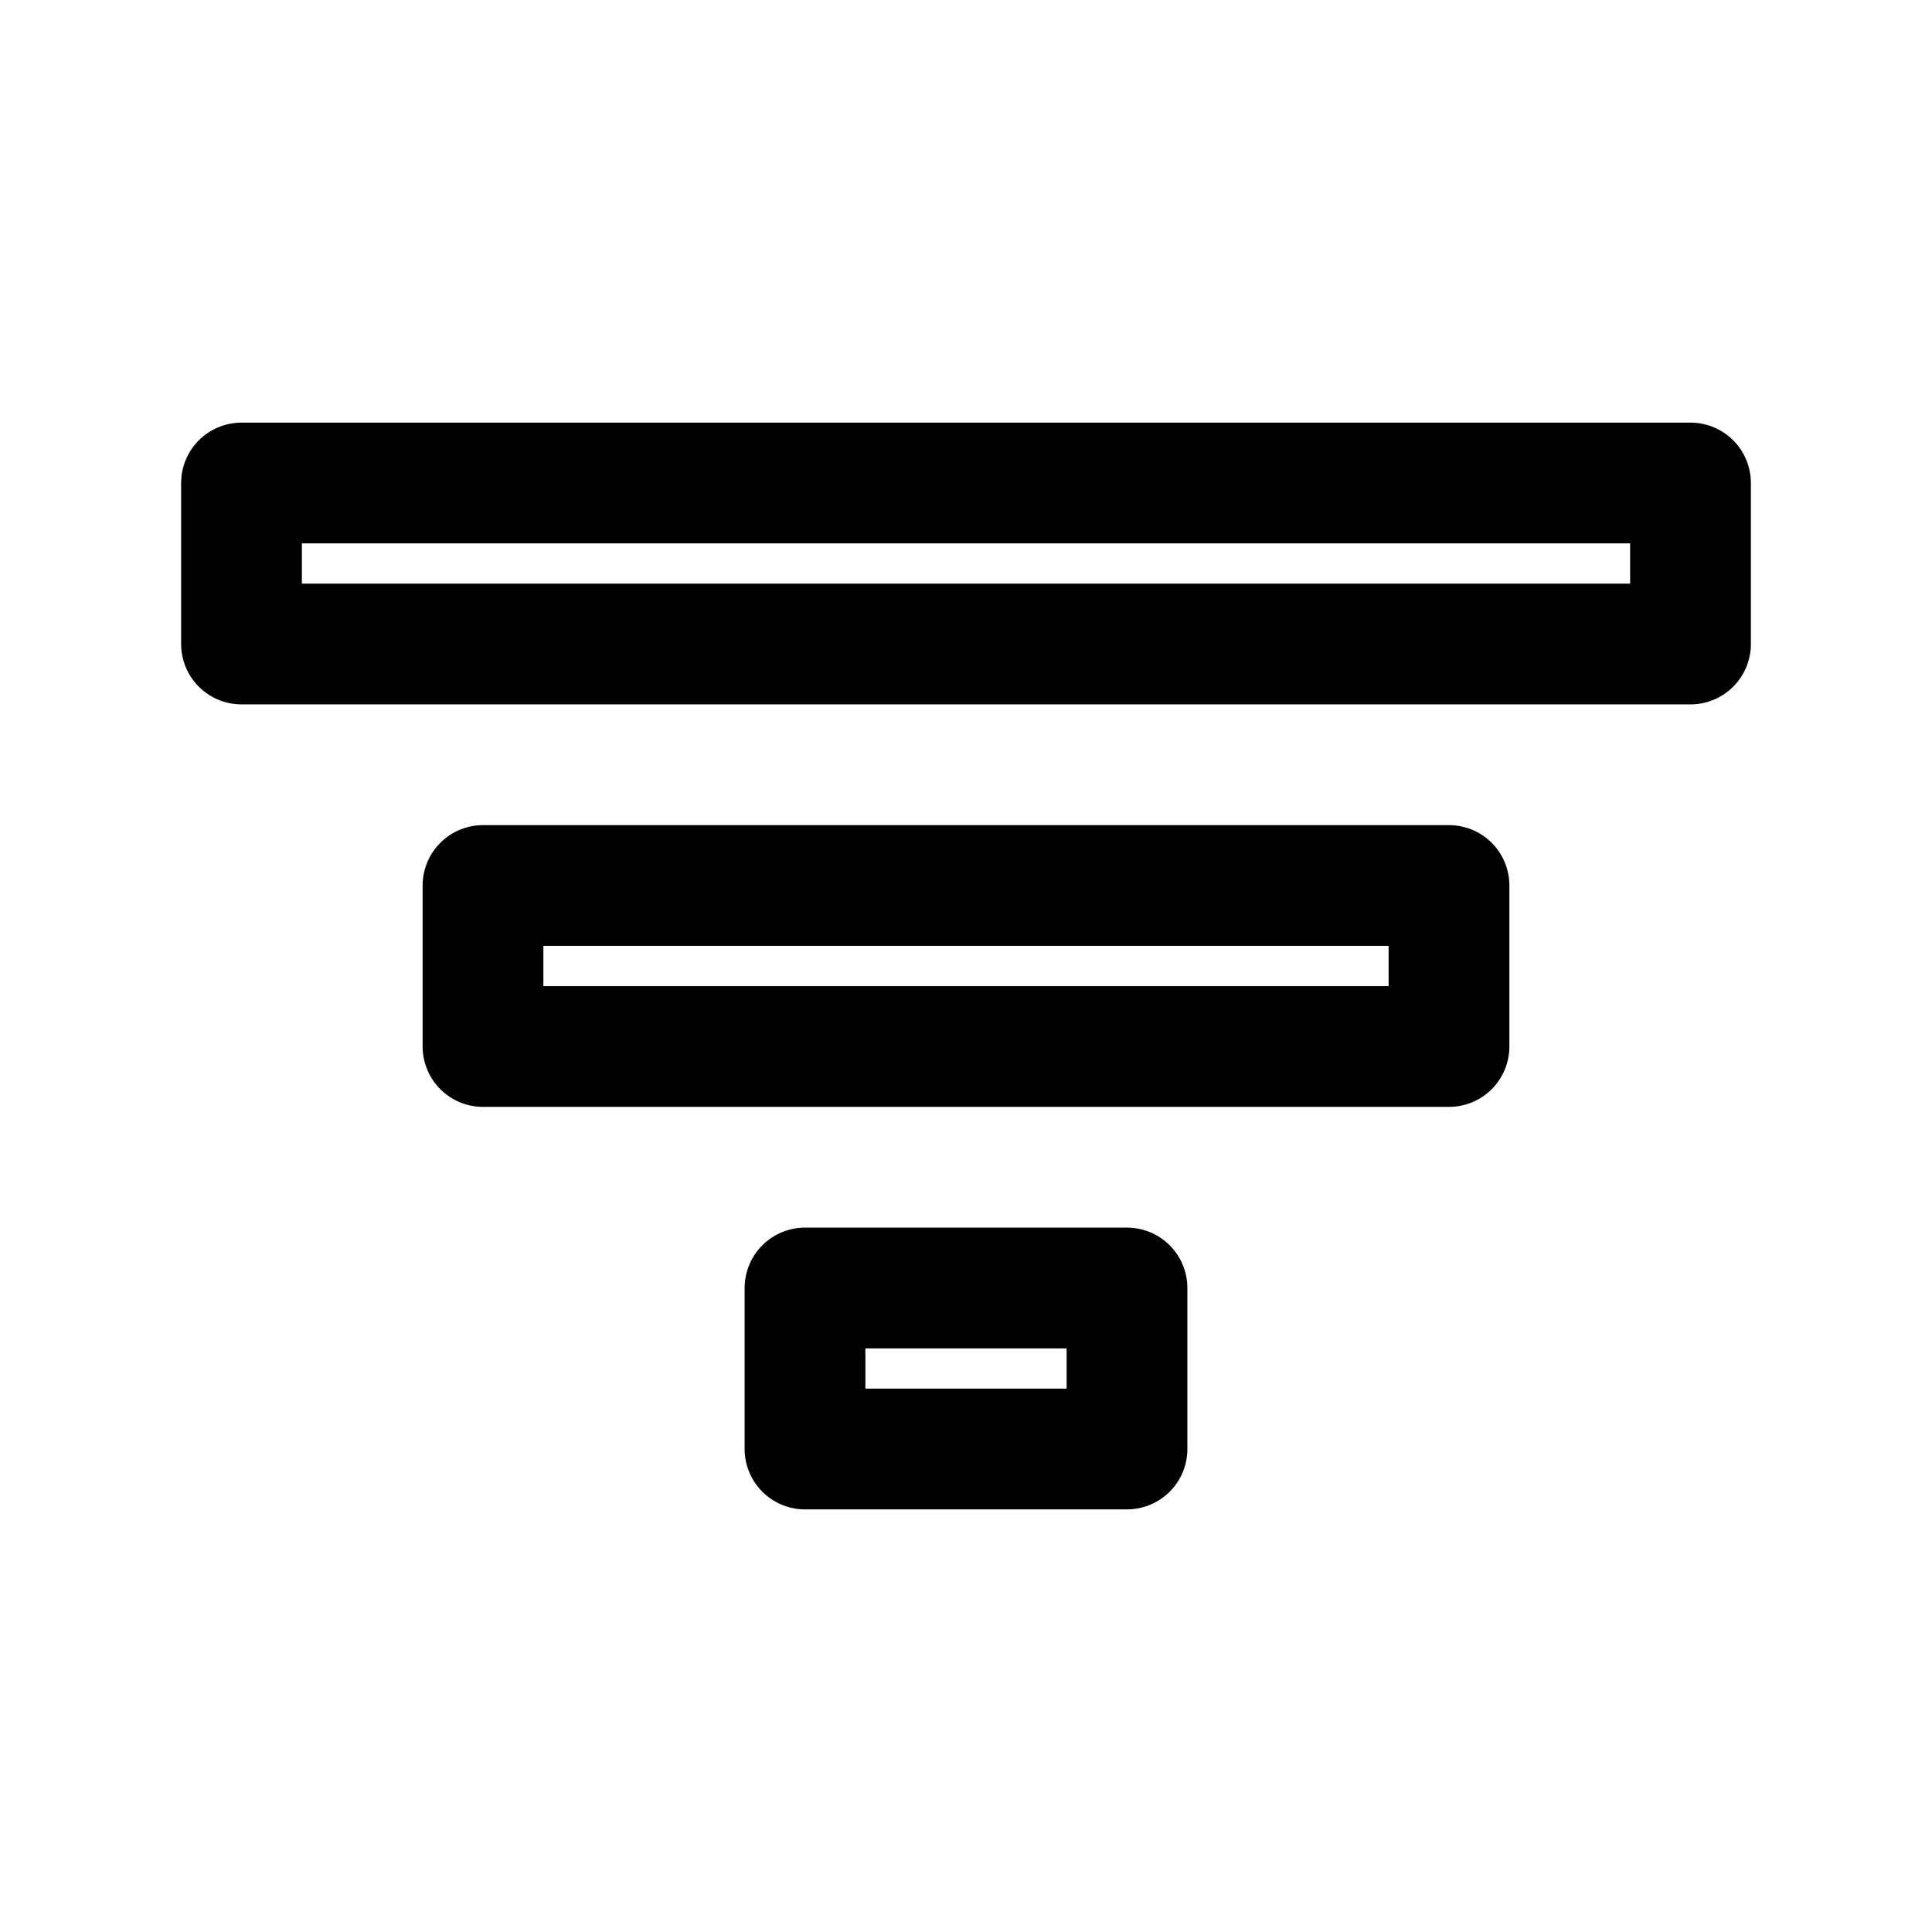
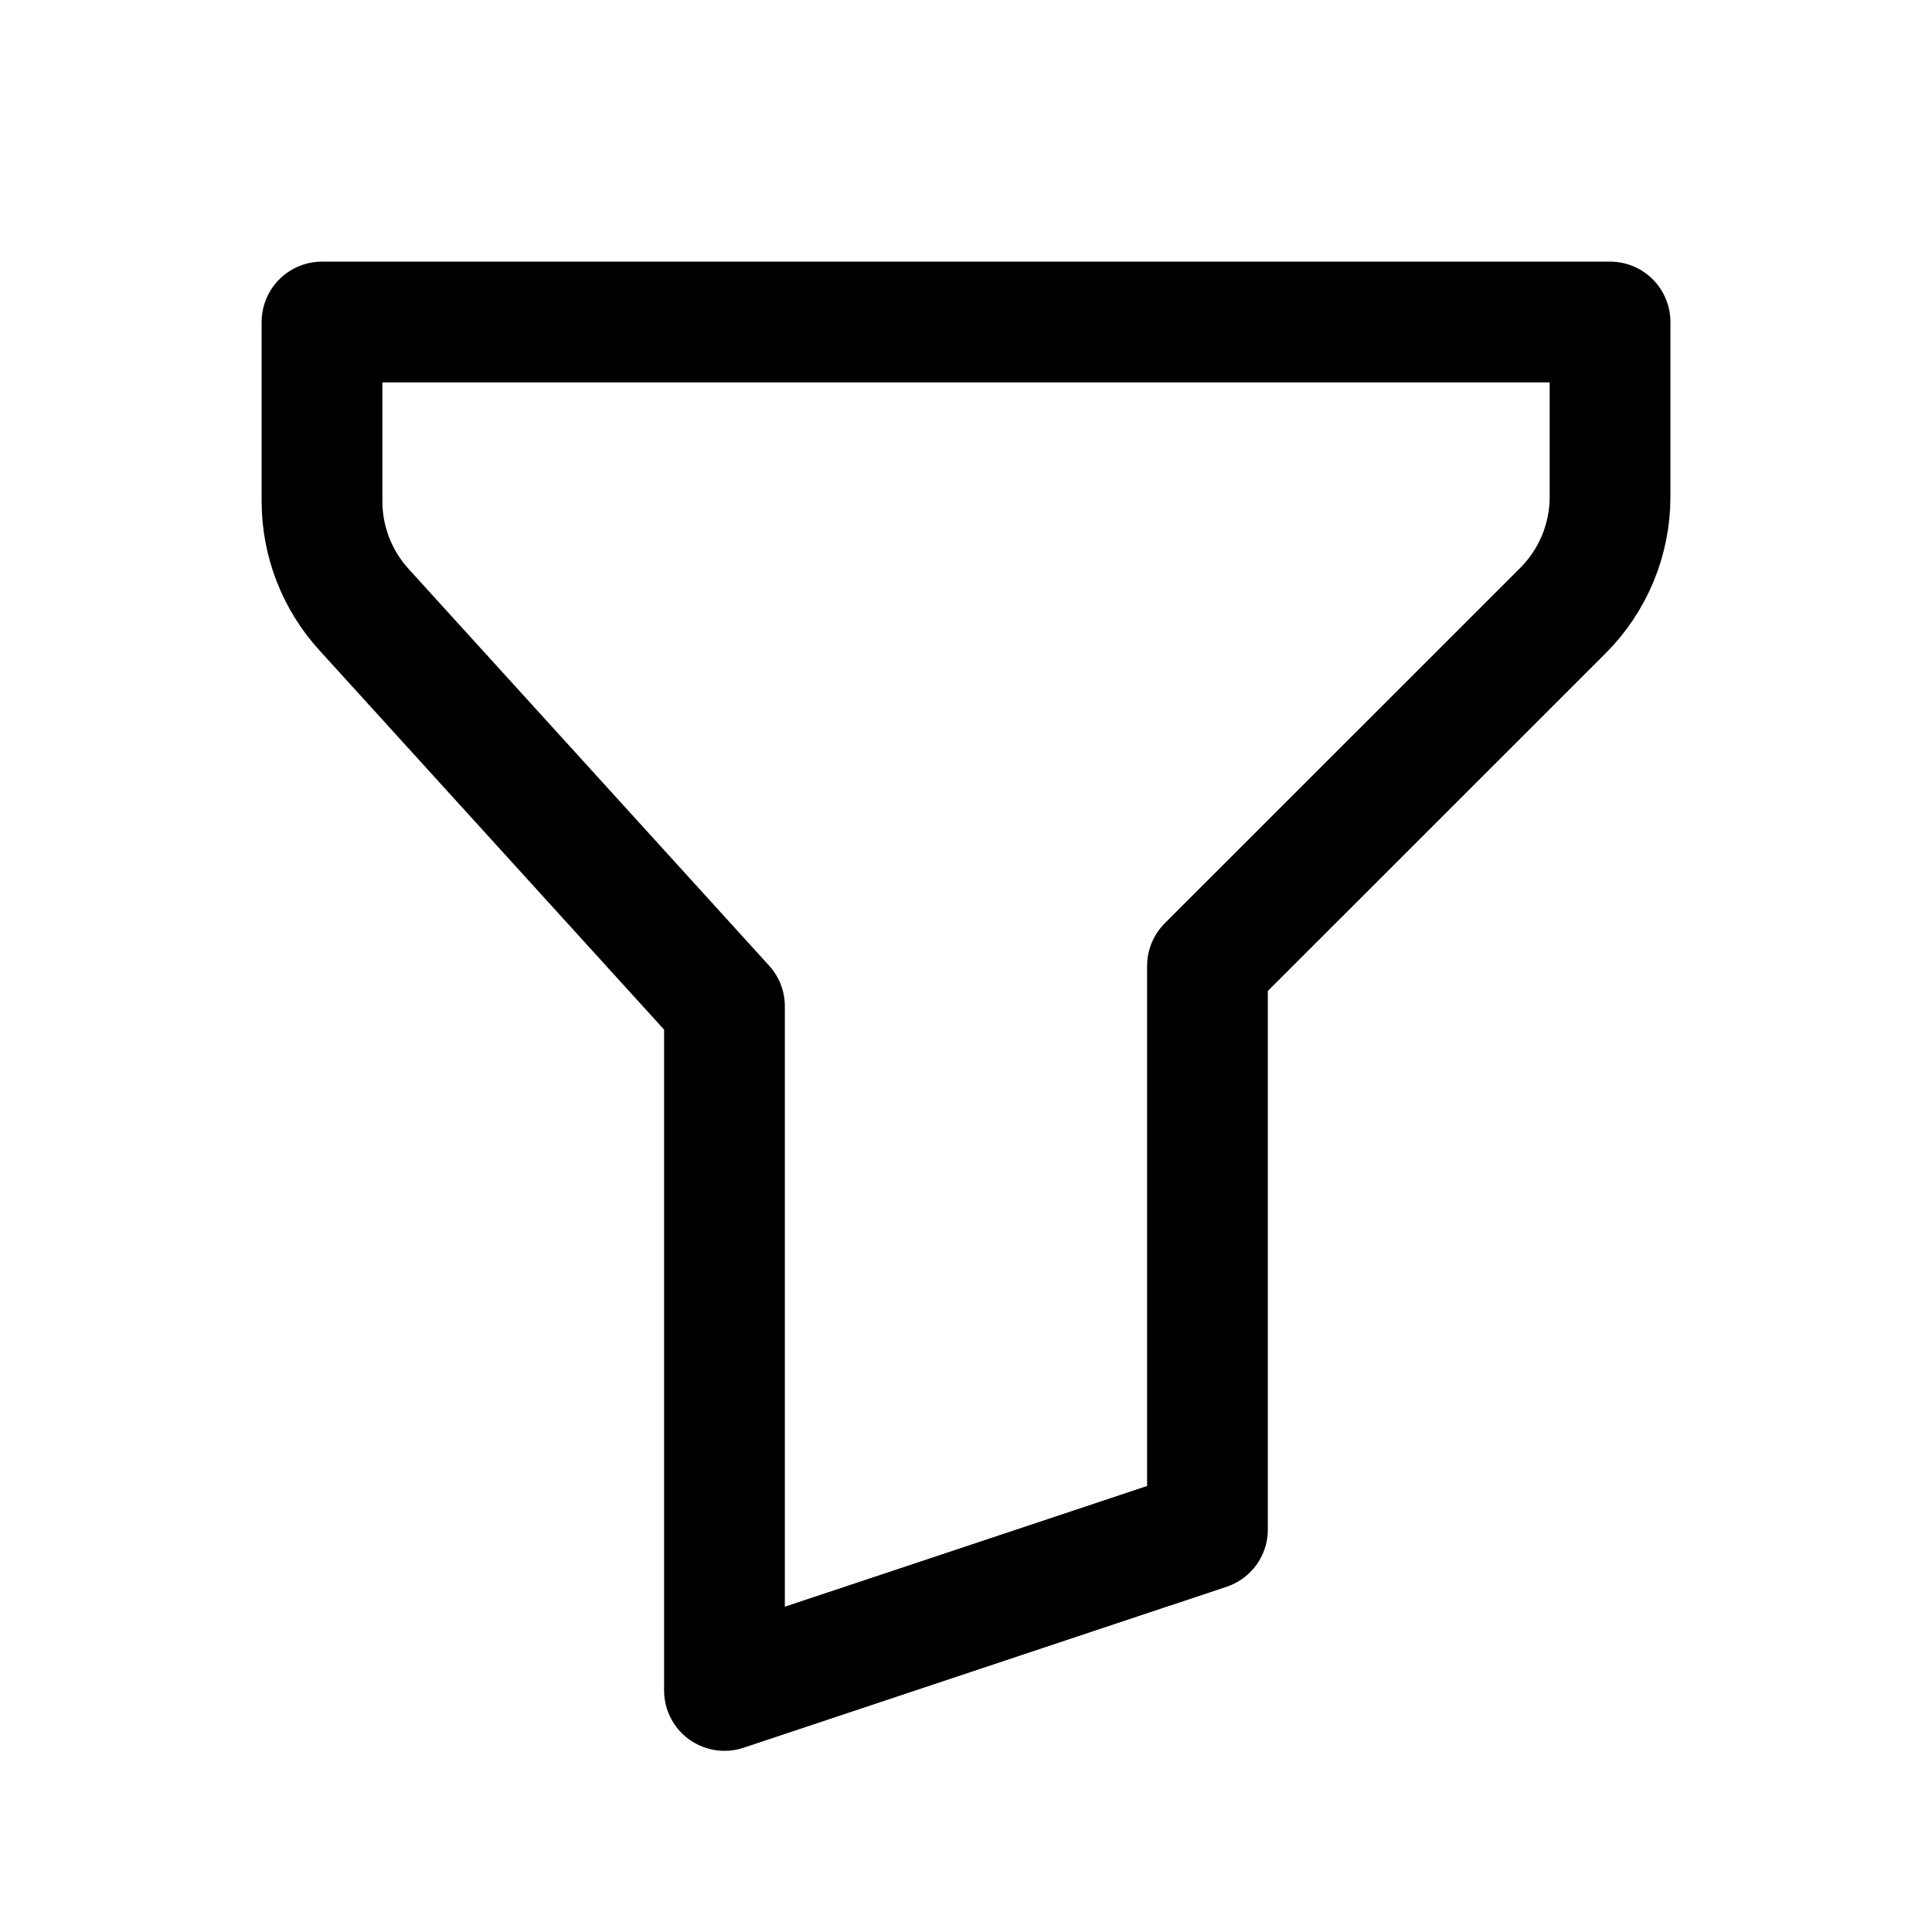
- <svg xmlns="http://www.w3.org/2000/svg" viewBox="0 0 24 24" width="16" height="16" fill="currentColor">
-   <path d="M3 6h18v2H3V6zm3 5h12v2H6v-2zm4 5h4v2h-4v-2z" stroke="currentColor" stroke-width="1.5" fill="none" stroke-linecap="round" stroke-linejoin="round" />
+ <svg xmlns="http://www.w3.org/2000/svg" viewBox="0 0 16 16" width="16" height="16" fill="none">
+   <g transform="translate(2.1667 2.1667)">
+     <path d="M0.5 0.5H11.167V1.948C11.167 2.302 11.026 2.641 10.776 2.891L7.833 5.833V10.5L3.833 11.833V6.167L0.847 2.881C0.624 2.636 0.5 2.316 0.5 1.985V0.5Z" stroke="currentColor" stroke-width="1" stroke-linecap="round" stroke-linejoin="round" />
+   </g>
</svg>
